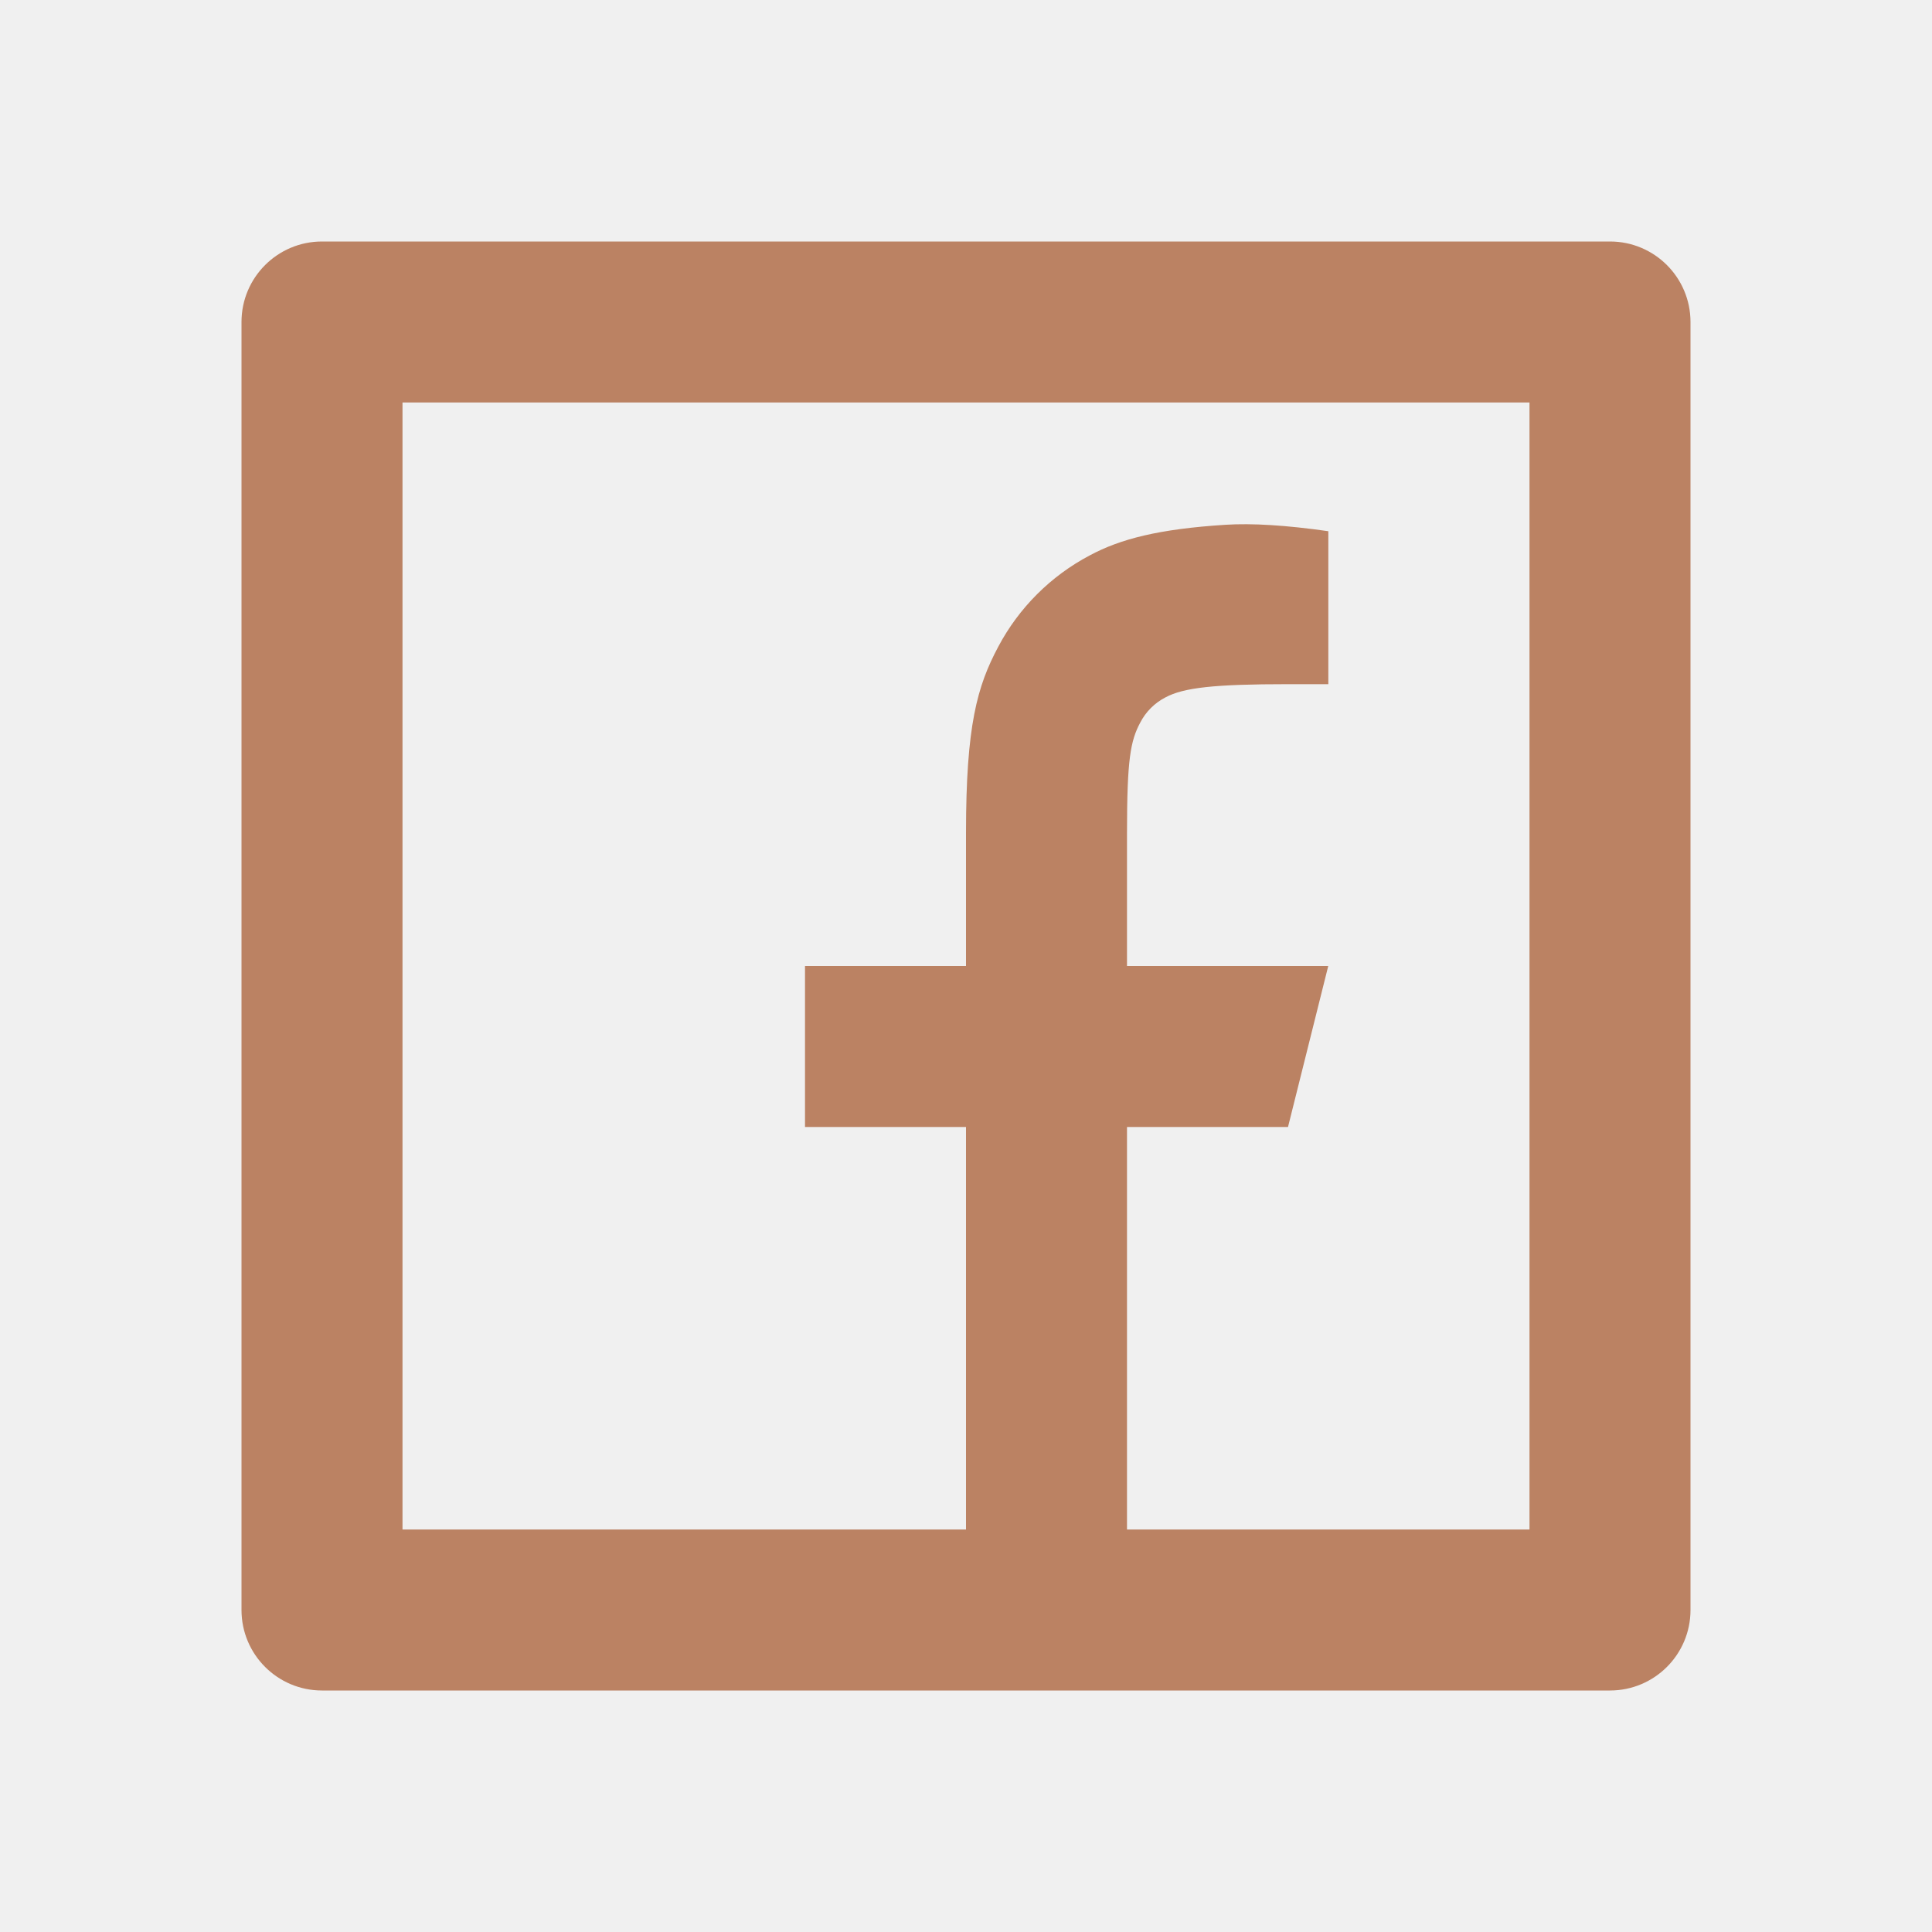
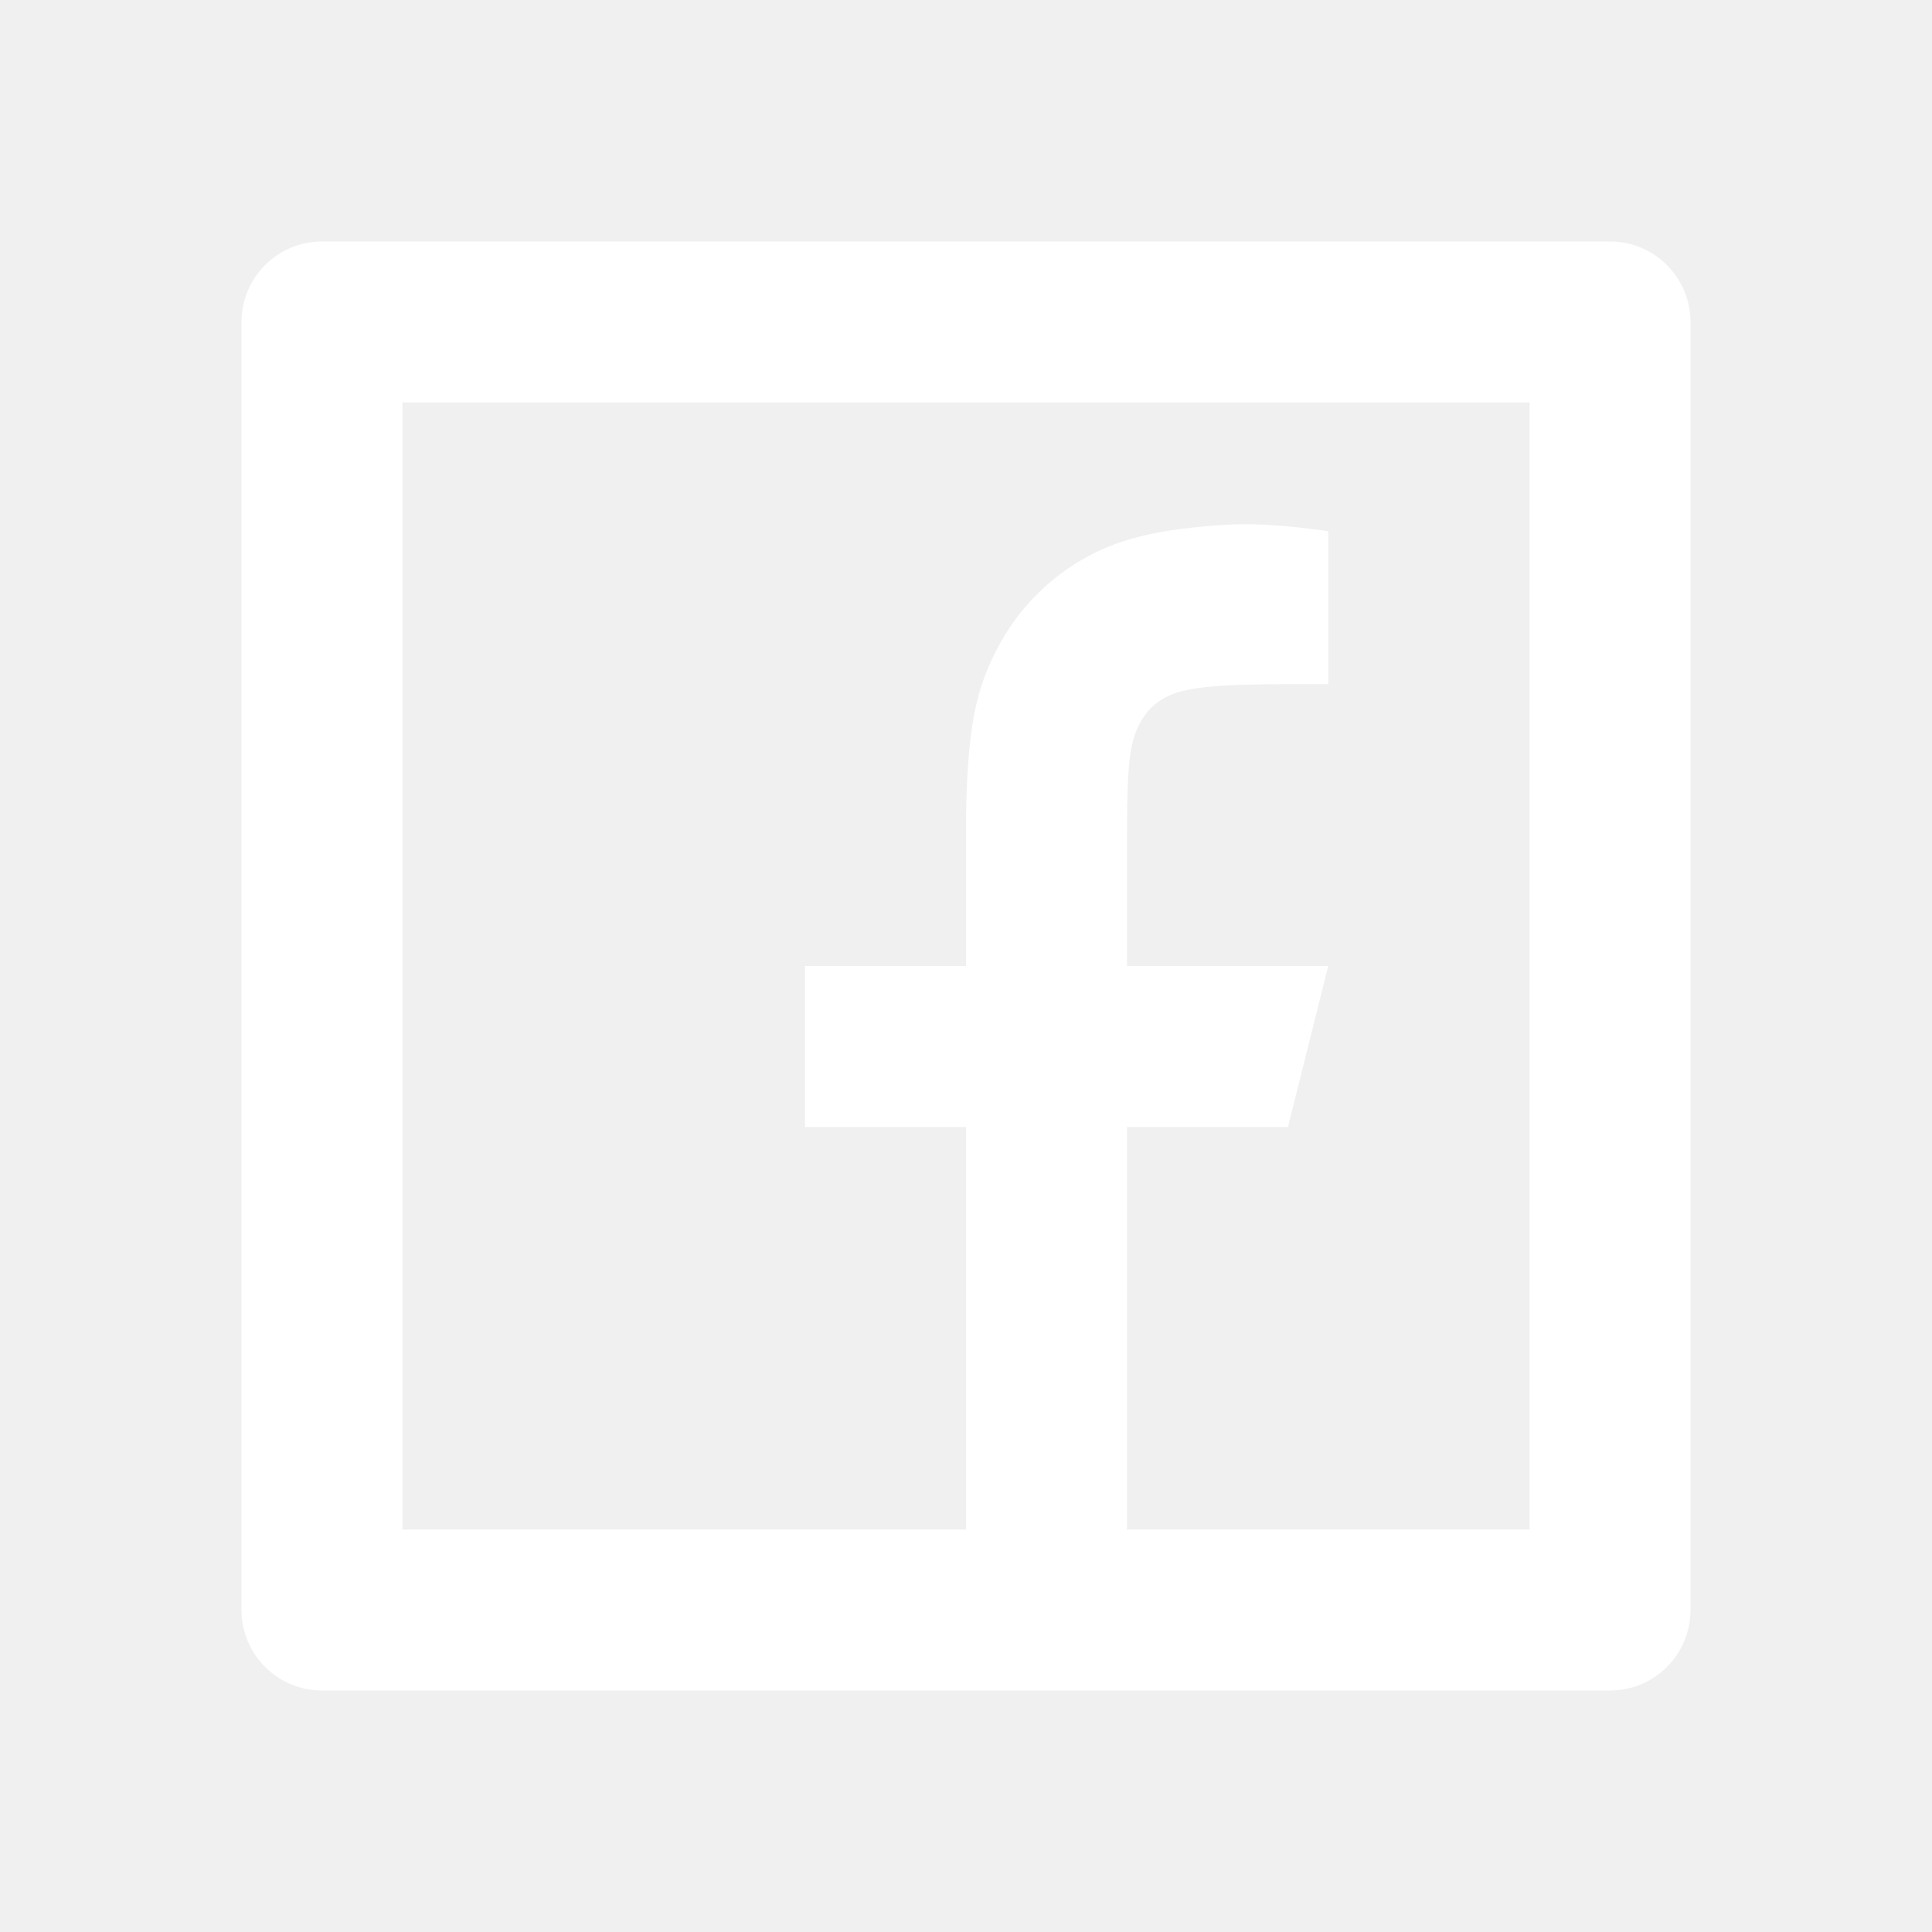
<svg xmlns="http://www.w3.org/2000/svg" id="facebook-btn" viewBox="0 0 24 24">
-   <path d="M14 19h5V5H5v14h7v-5h-2v-2h2v-1.654c0-1.337.14-1.822.4-2.311A2.726 2.726 0 0 1 13.536 6.9c.382-.205.857-.328 1.687-.381.329-.021.755.005 1.278.08v1.9H16c-.917 0-1.296.043-1.522.164a.727.727 0 0 0-.314.314c-.12.226-.164.45-.164 1.368V12h2.5l-.5 2h-2v5zM4 3h16a1 1 0 0 1 1 1v16a1 1 0 0 1-1 1H4a1 1 0 0 1-1-1V4a1 1 0 0 1 1-1z" fill="#bb8263" />
+   <path d="M14 19h5V5H5v14h7v-5h-2v-2h2v-1.654c0-1.337.14-1.822.4-2.311A2.726 2.726 0 0 1 13.536 6.9c.382-.205.857-.328 1.687-.381.329-.021.755.005 1.278.08v1.9H16c-.917 0-1.296.043-1.522.164a.727.727 0 0 0-.314.314c-.12.226-.164.45-.164 1.368V12h2.5l-.5 2h-2v5zM4 3h16a1 1 0 0 1 1 1v16a1 1 0 0 1-1 1H4a1 1 0 0 1-1-1V4a1 1 0 0 1 1-1z" fill="#fff" />
</svg>
